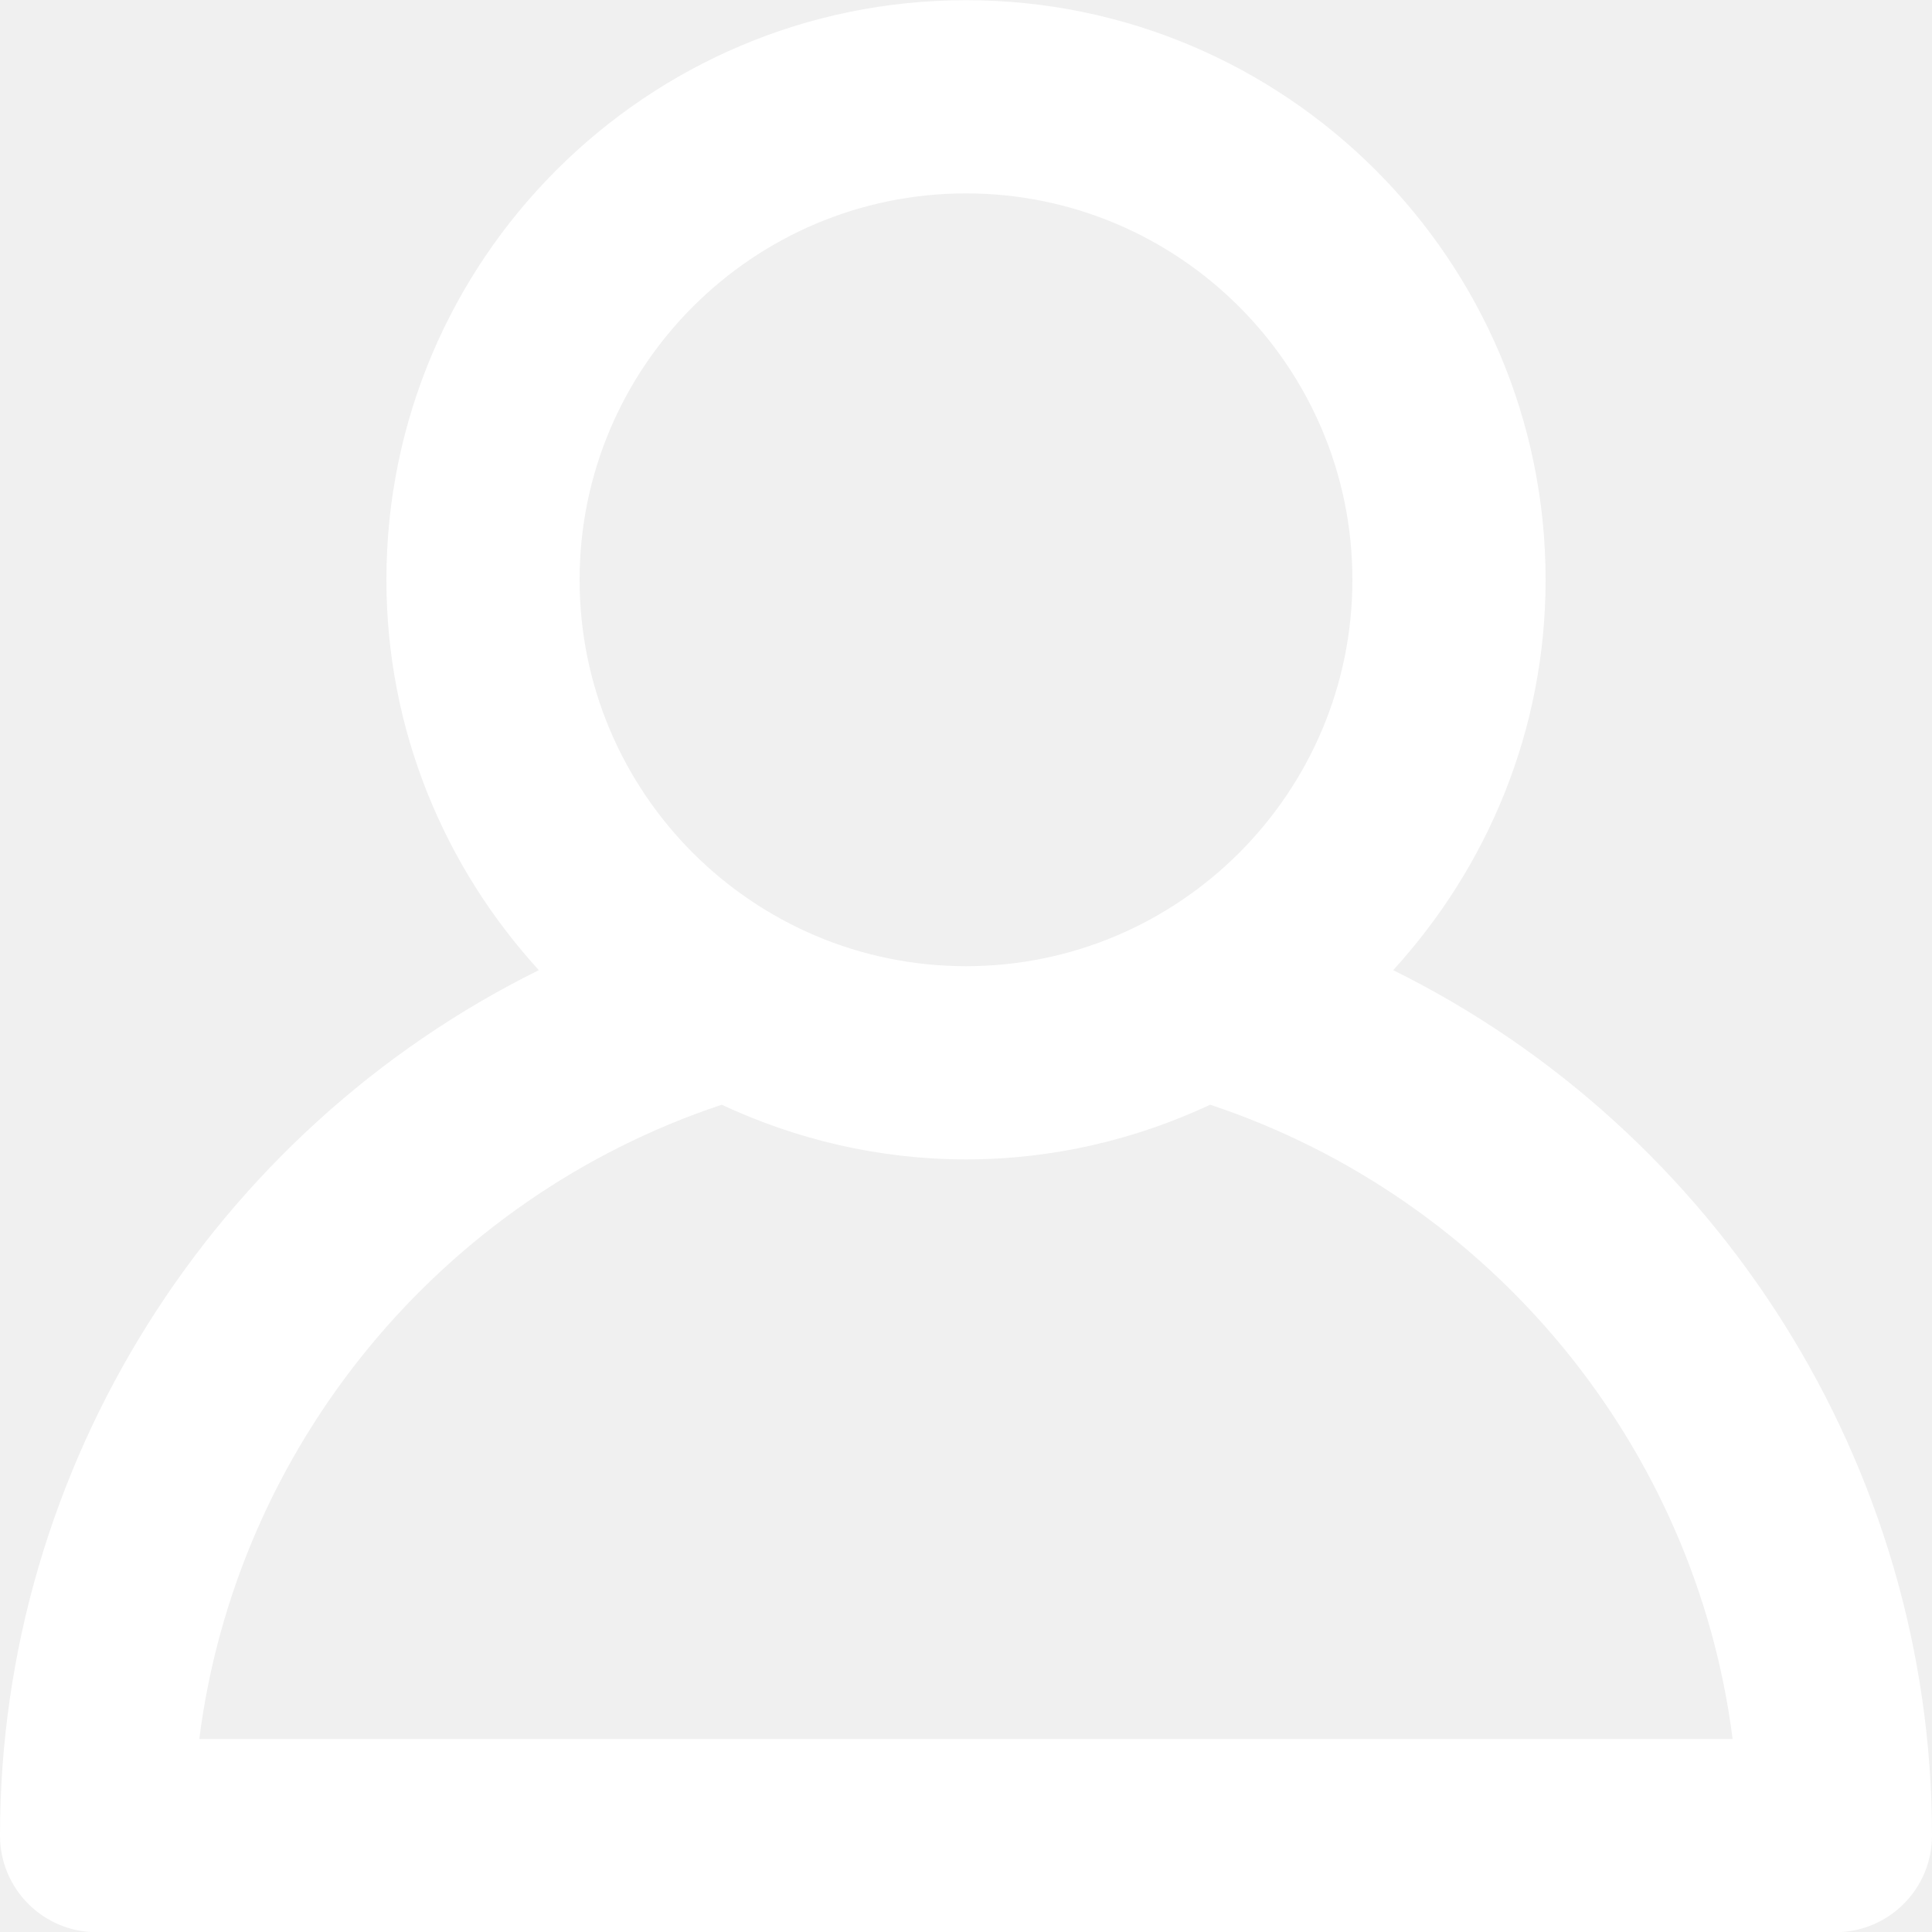
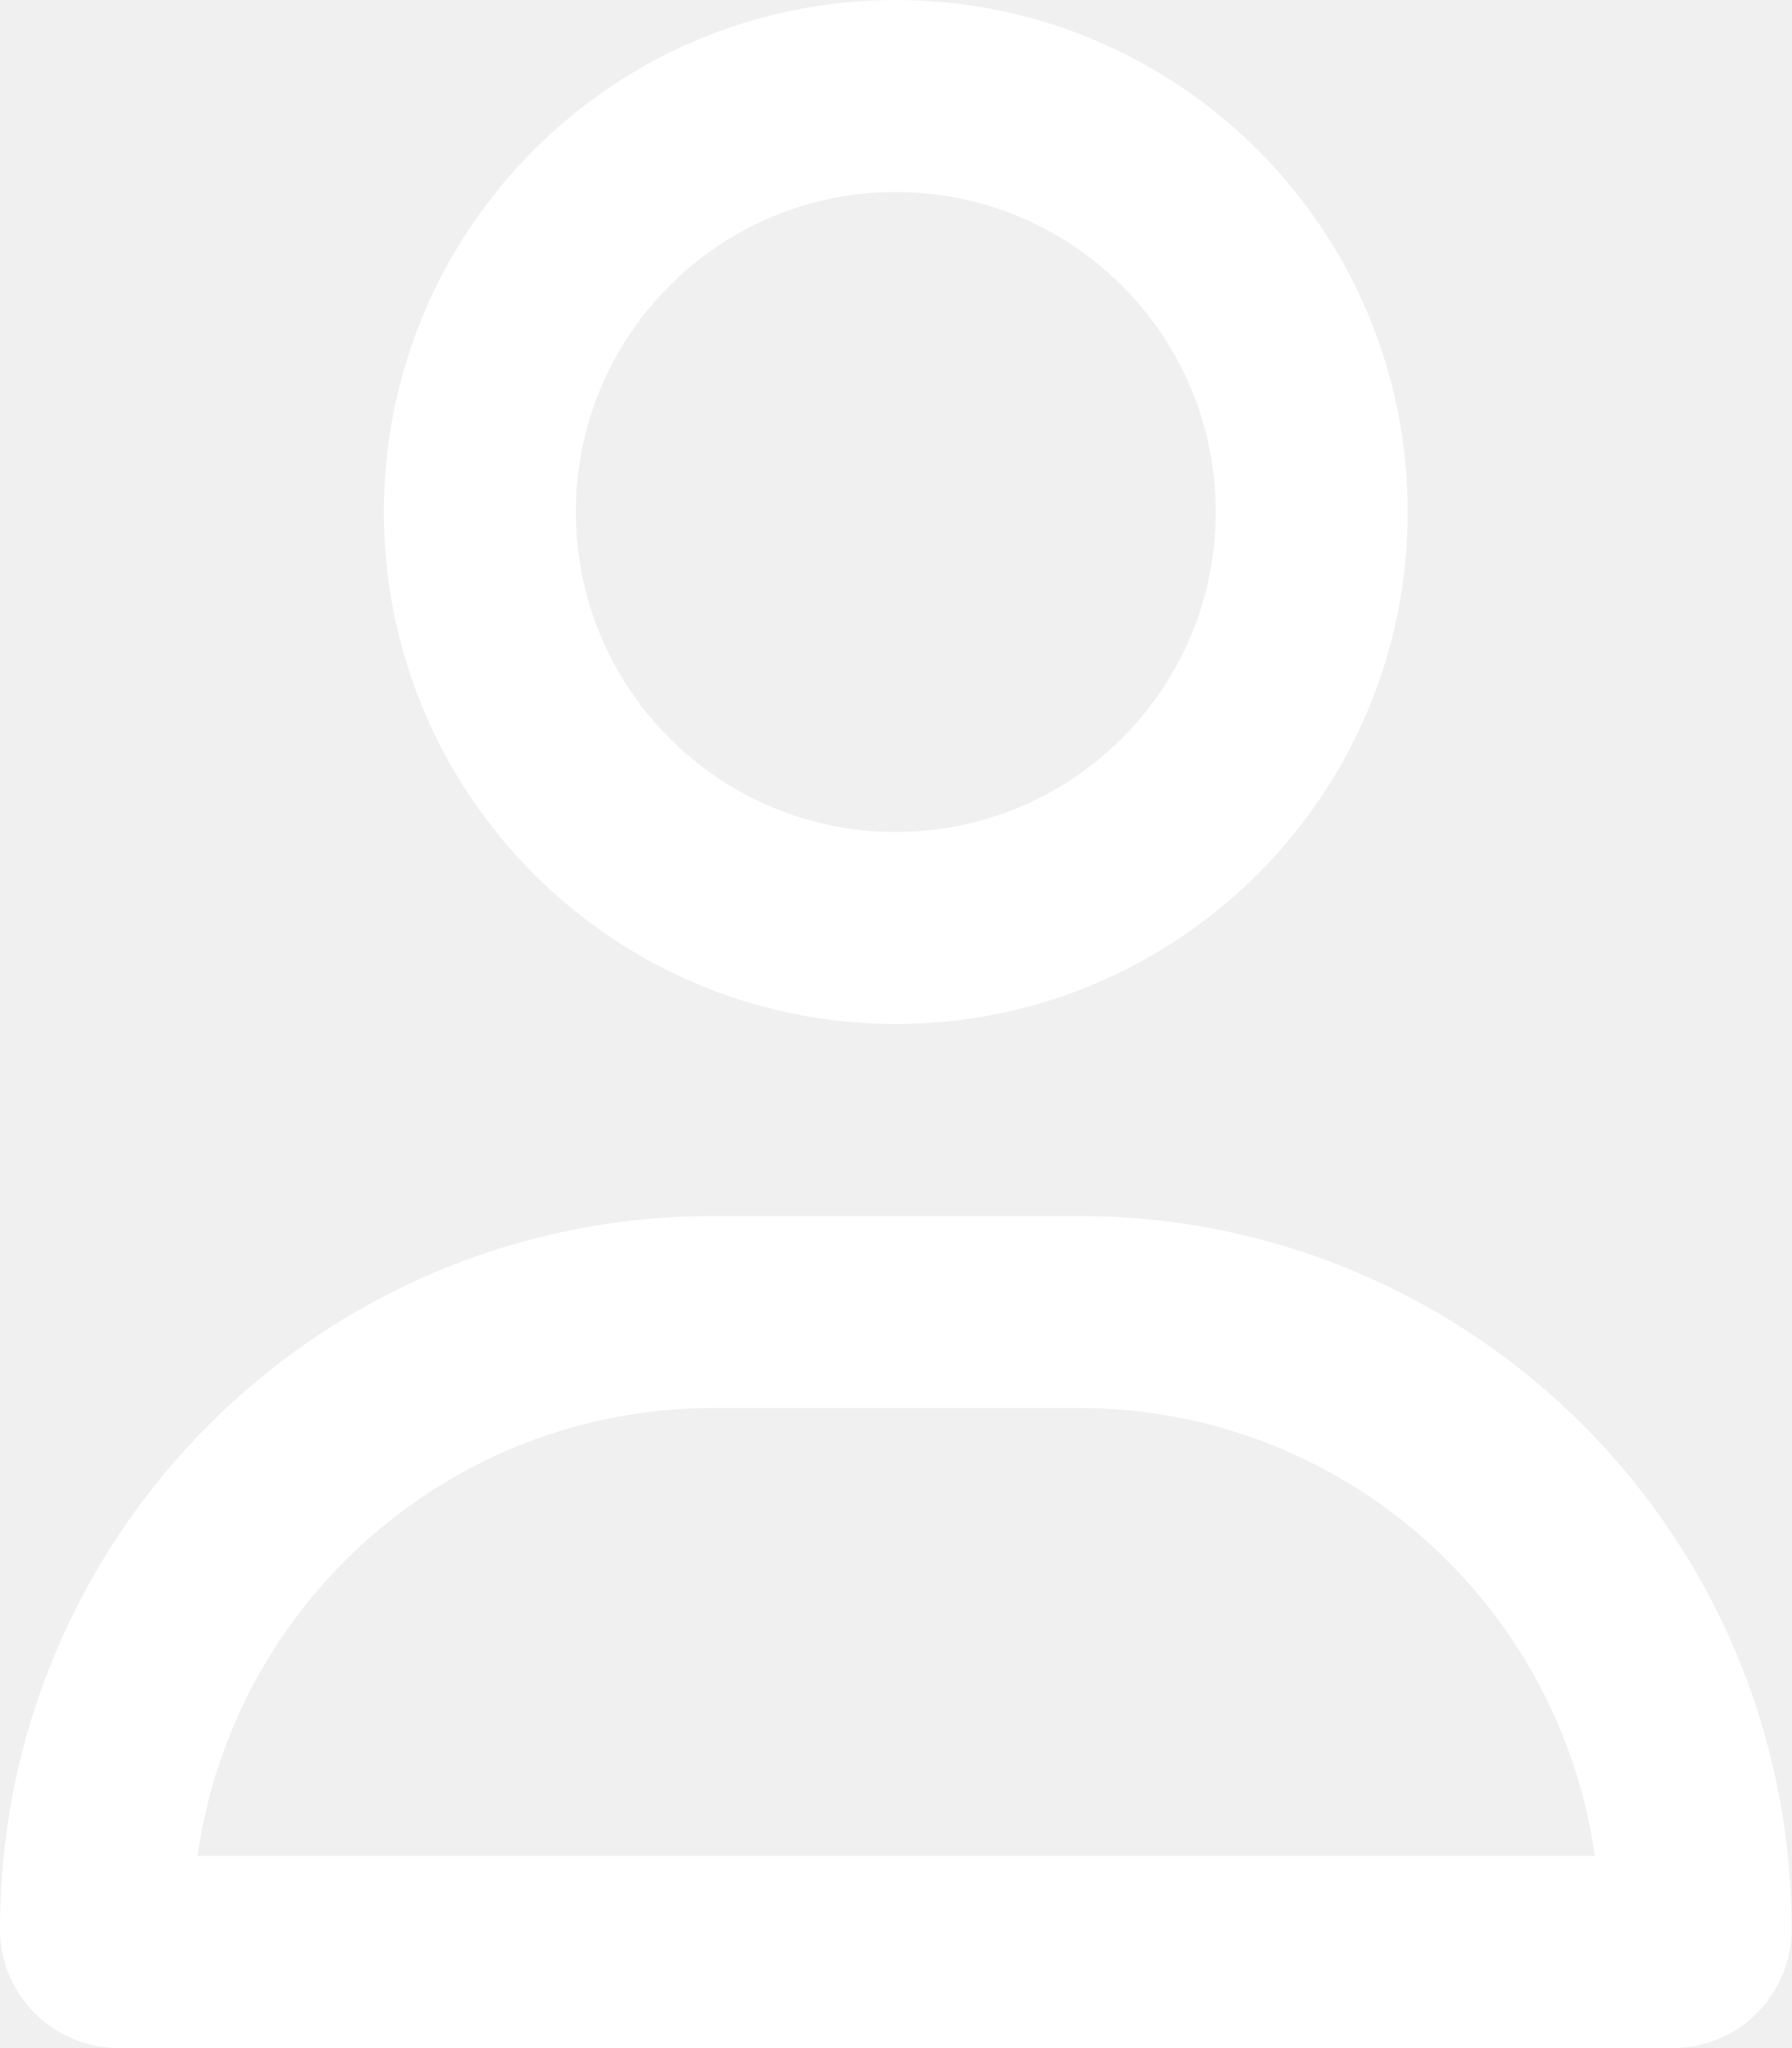
- <svg xmlns="http://www.w3.org/2000/svg" width="20" height="20" viewBox="0 0 20 20" fill="none">
-   <path d="M14.422 10.043C15.398 8.975 16 7.559 16 6.002C16 2.693 13.309 0.002 10 0.002C6.691 0.002 4 2.693 4 6.002C4 7.559 4.602 8.975 5.578 10.043C2.224 11.701 0 15.166 0 19.002C0 19.554 0.448 20.002 1 20.002H19C19.552 20.002 20 19.554 20 19.002C20 15.166 17.776 11.701 14.422 10.043ZM10 2.002C12.206 2.002 14 3.796 14 6.002C14 8.208 12.206 10.002 10 10.002C7.794 10.002 6 8.208 6 6.002C6 3.796 7.794 2.002 10 2.002ZM2.063 18.002C2.447 14.981 4.555 12.407 7.471 11.436C8.241 11.795 9.096 12.002 10 12.002C10.904 12.002 11.759 11.795 12.528 11.436C15.445 12.407 17.552 14.981 17.936 18.002H2.063Z" fill="white" />
+ <svg xmlns="http://www.w3.org/2000/svg" viewBox="0 0 448 512">
+   <path d="M304 128a80 80 0 1 0 -160 0 80 80 0 1 0 160 0zM96 128a128 128 0 1 1 256 0A128 128 0 1 1 96 128zM49.3 464l349.5 0c-8.9-63.3-63.3-112-129-112l-91.4 0c-65.7 0-120.1 48.7-129 112zM0 482.3C0 383.8 79.8 304 178.3 304l91.4 0C368.2 304 448 383.8 448 482.3c0 16.4-13.3 29.7-29.7 29.7L29.7 512C13.3 512 0 498.7 0 482.3z" fill="white" />
</svg>
